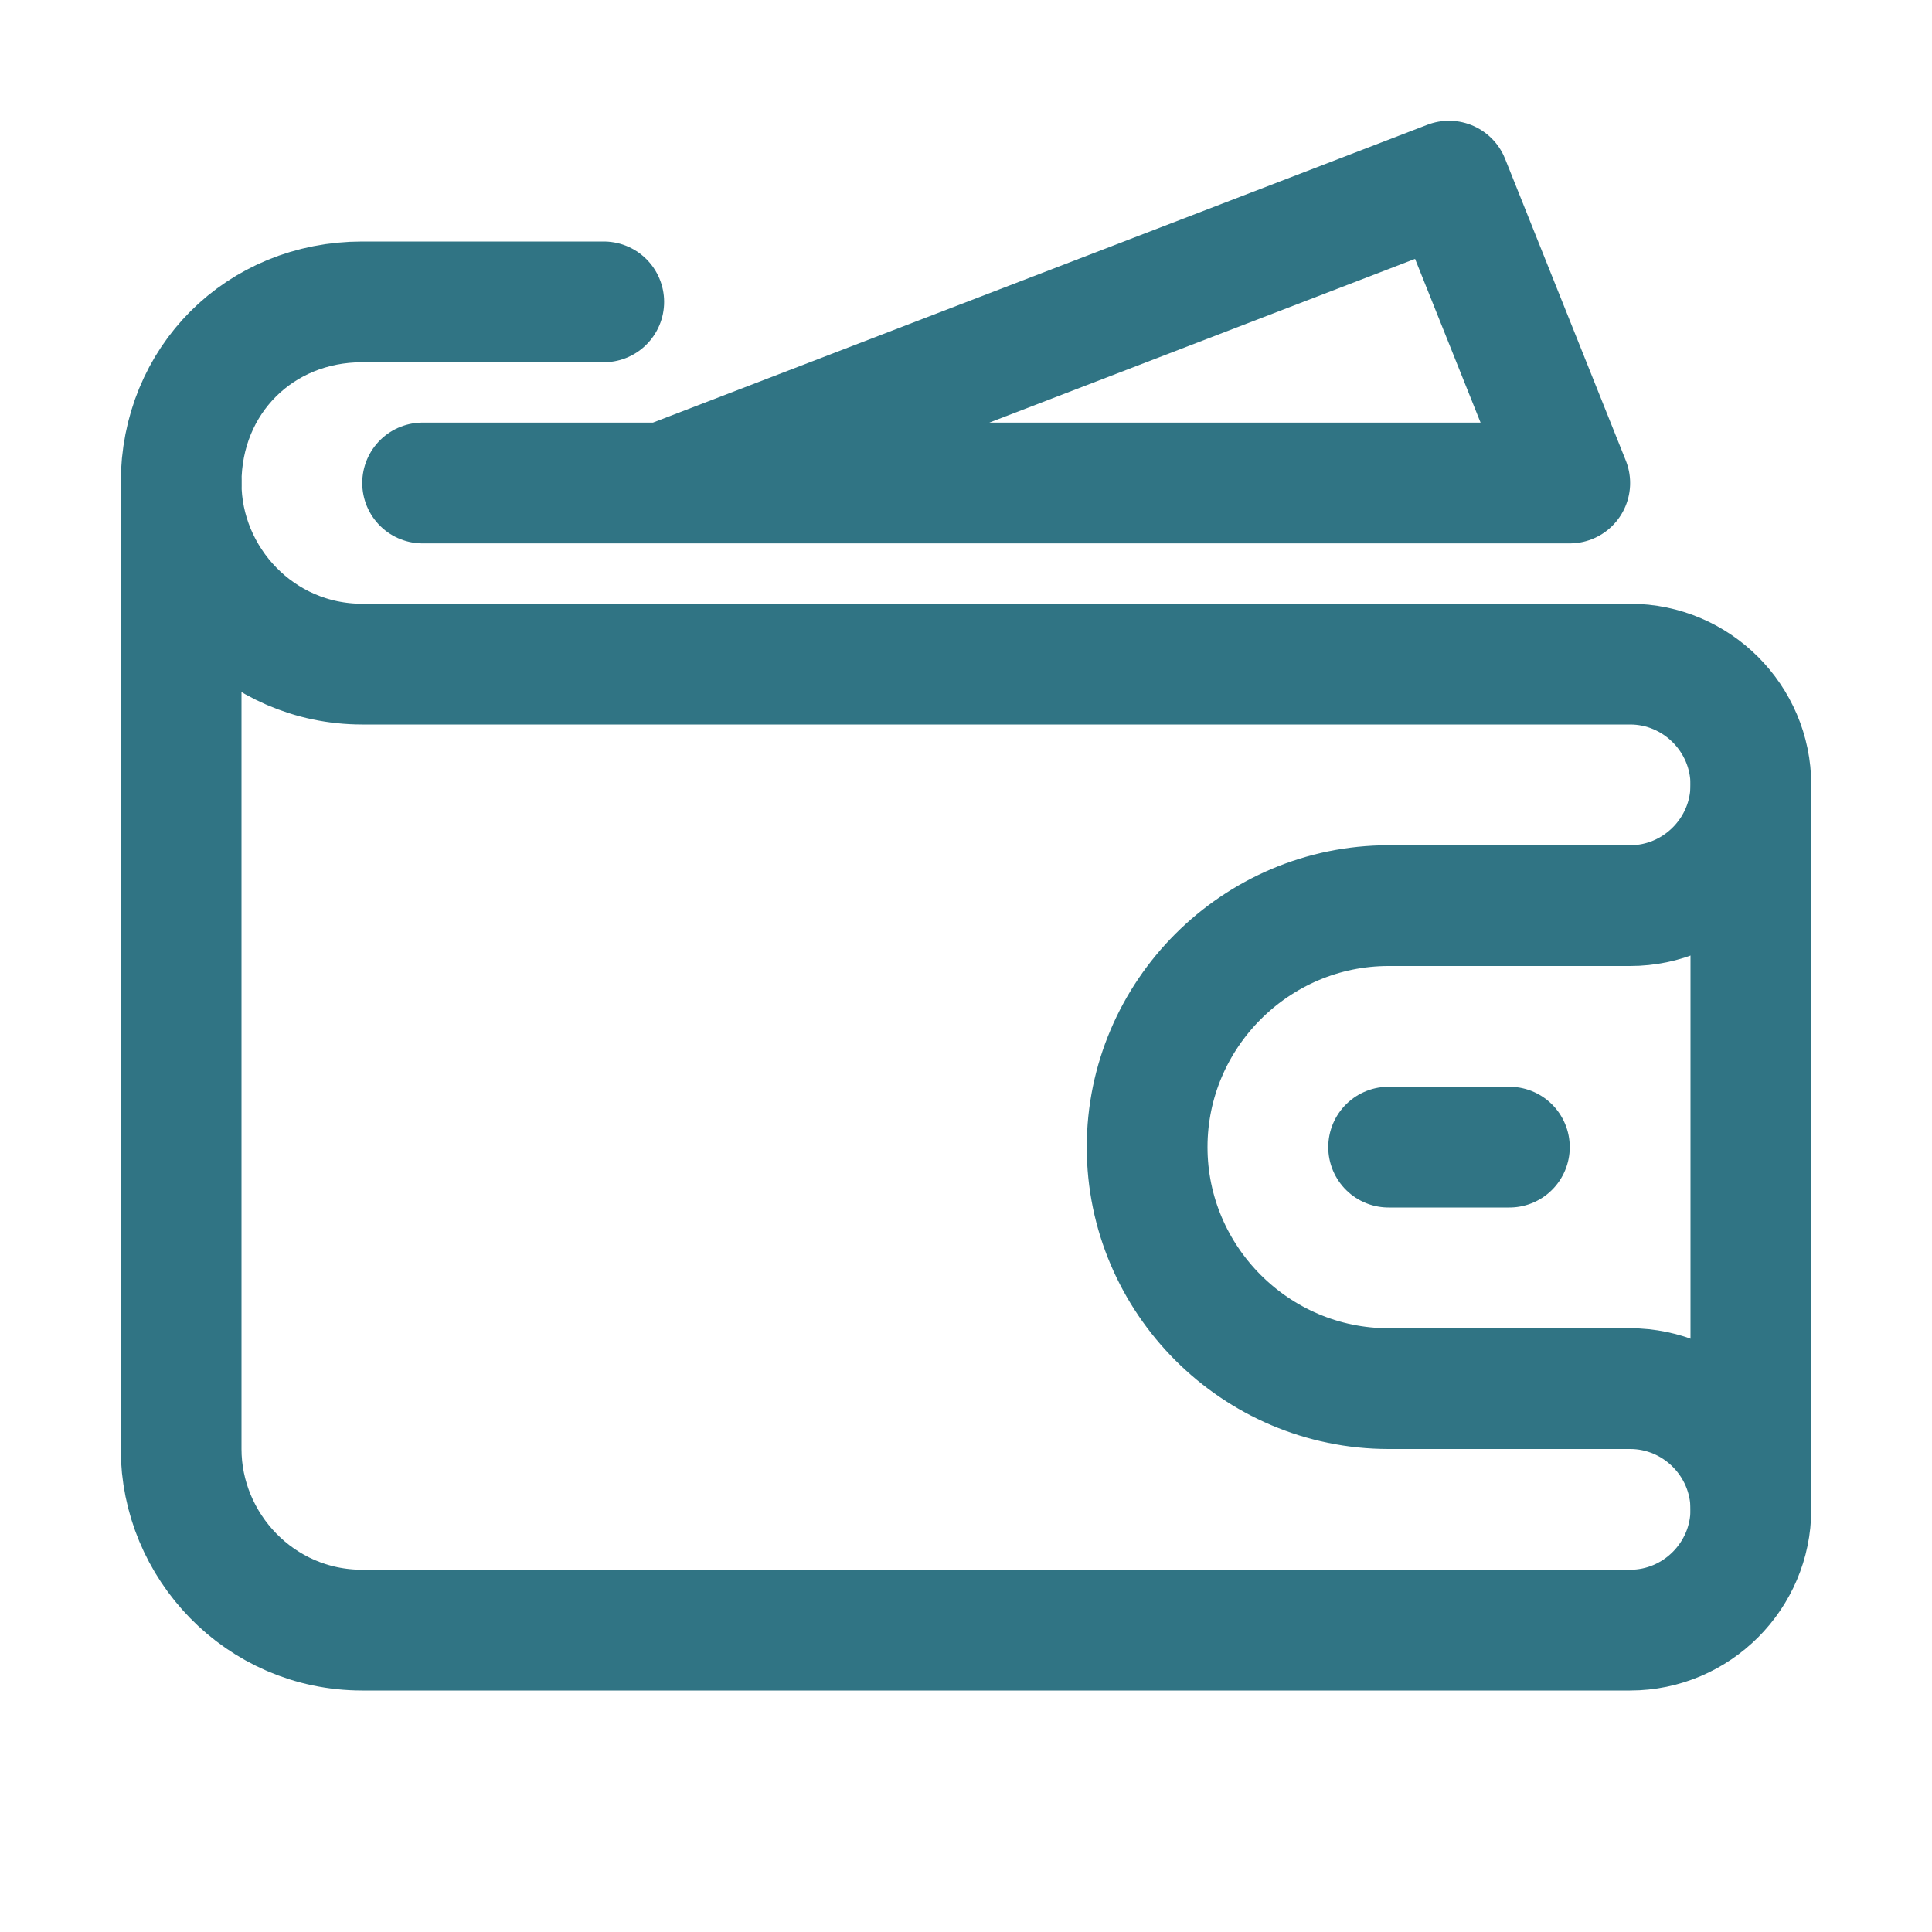
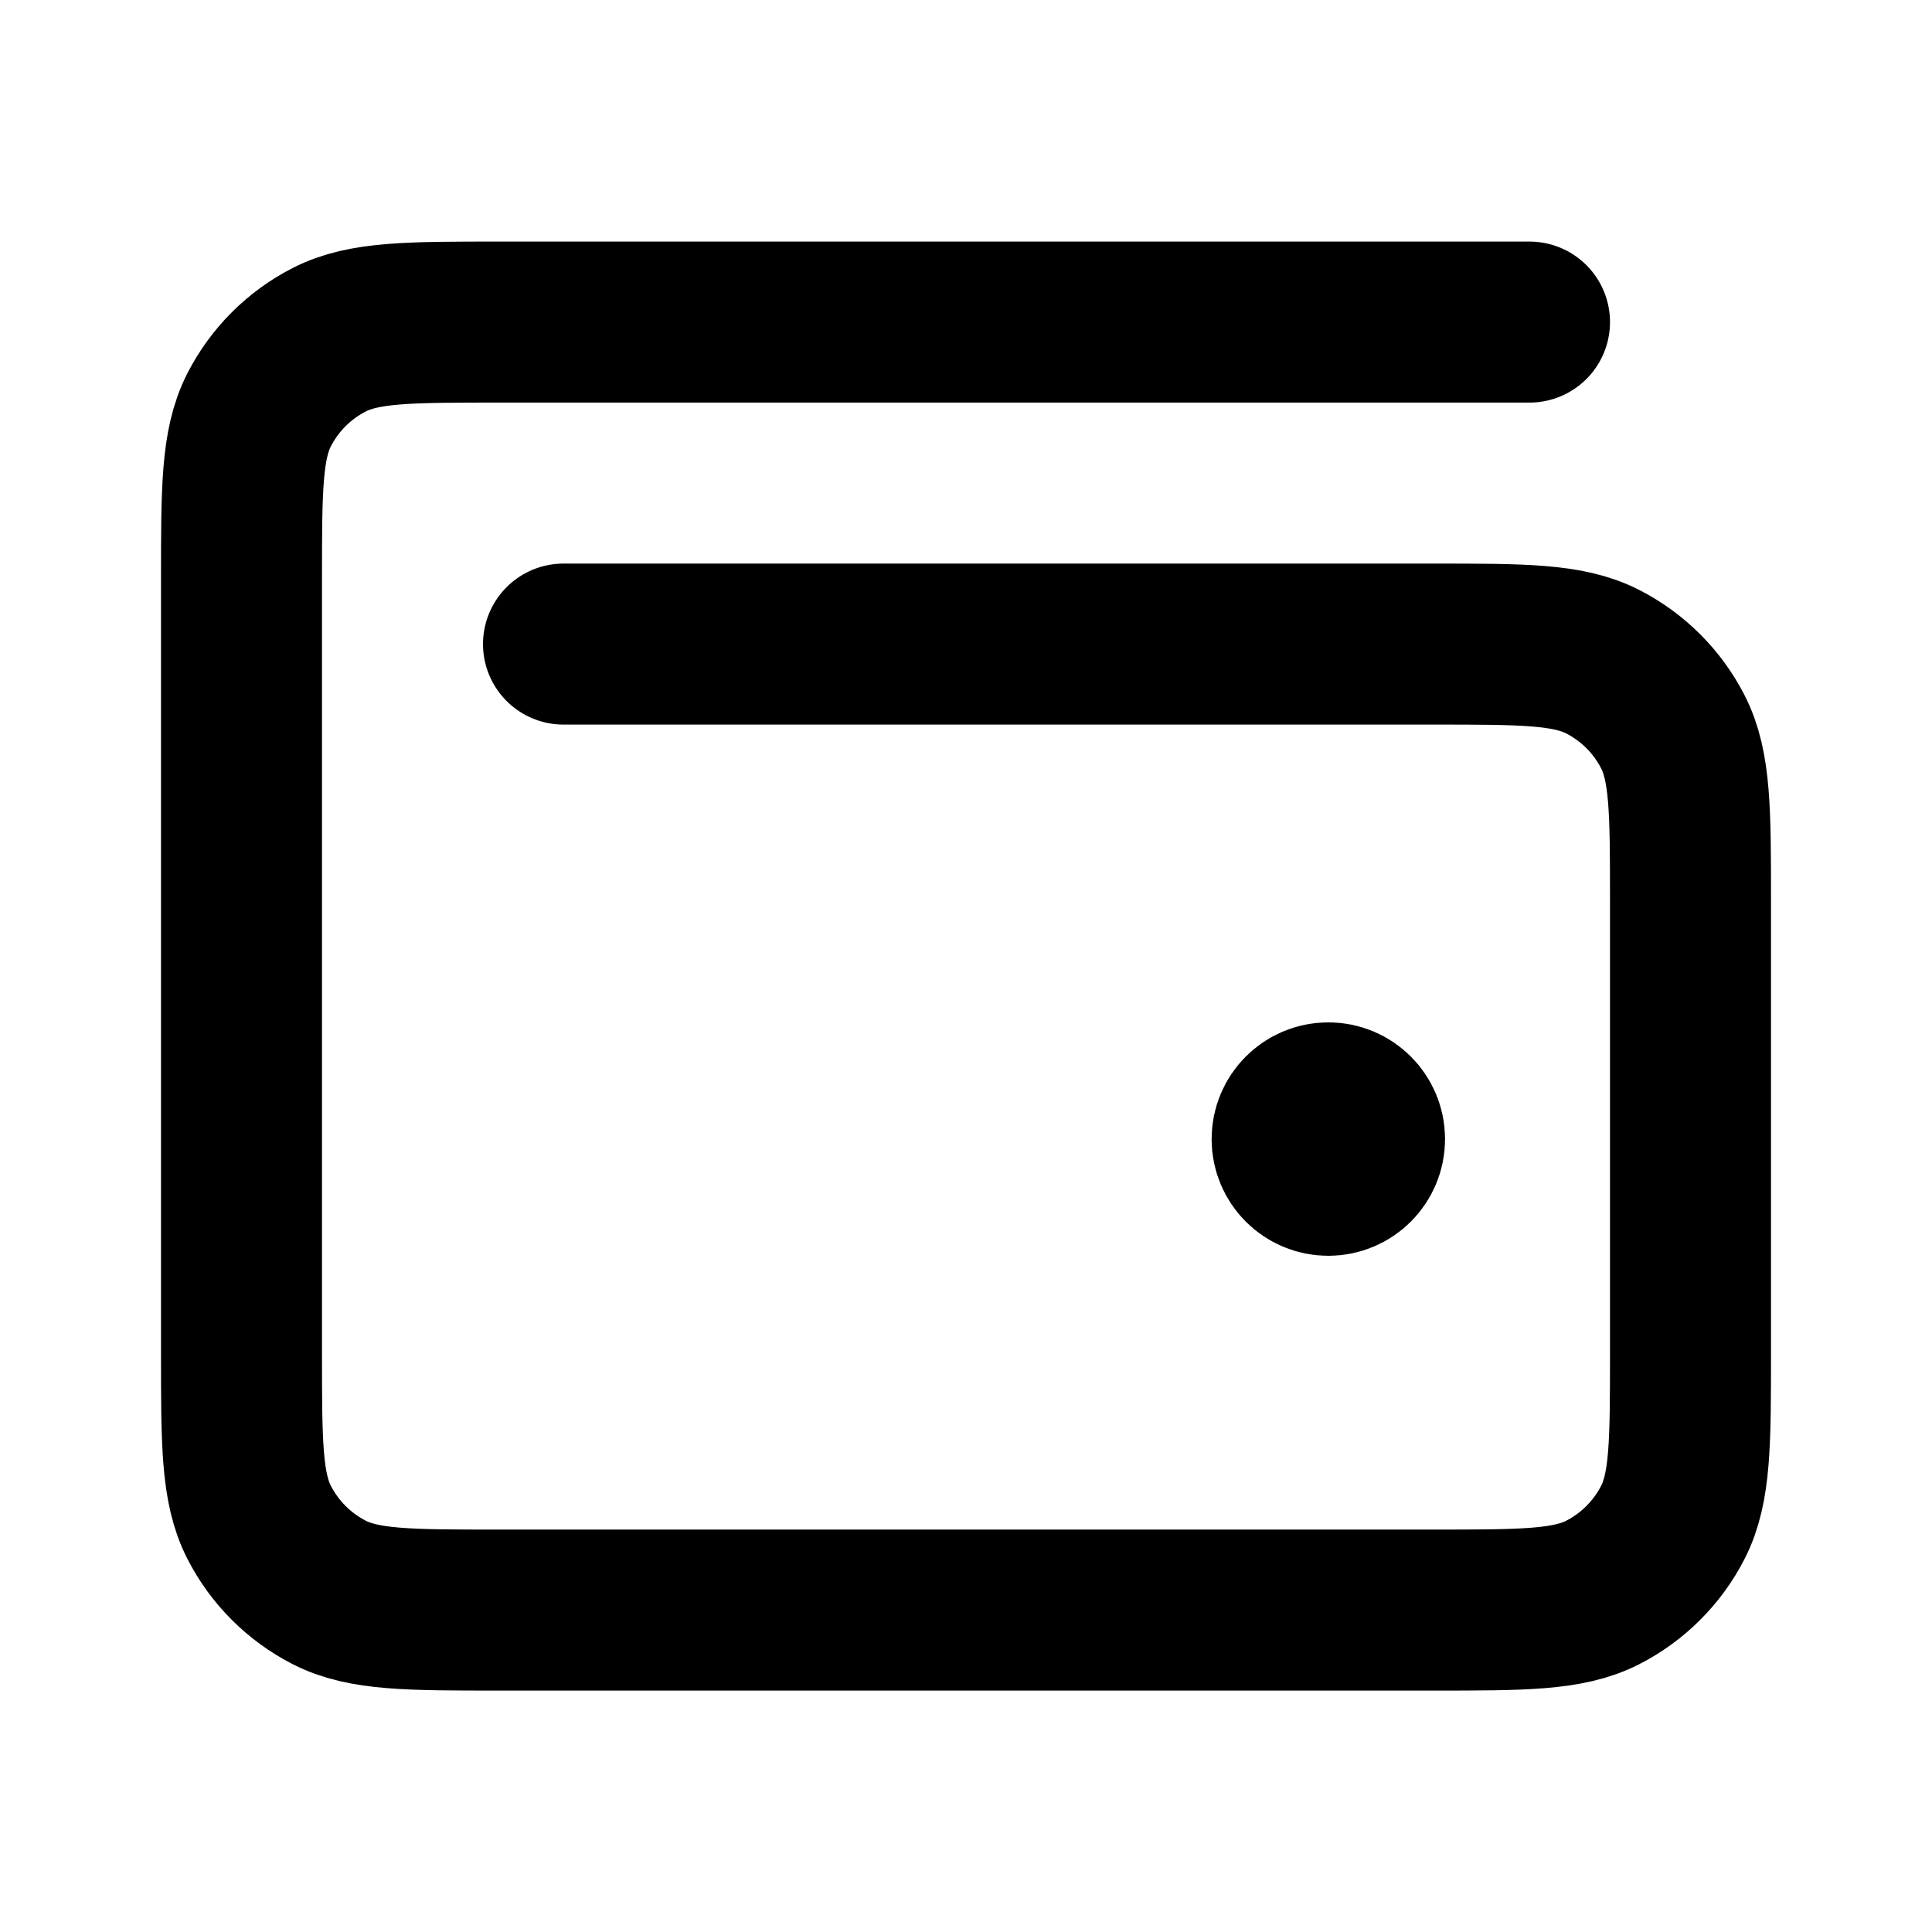
- <svg xmlns="http://www.w3.org/2000/svg" version="1.1" id="Icons" x="0px" y="0px" viewBox="0 0 32 32" style="enable-background:new 0 0 32 32;" xml:space="preserve">
-   <style type="text/css">
- 	.st0{fill:none;stroke:#000000;stroke-width:2;stroke-linecap:round;stroke-linejoin:round;stroke-miterlimit:10;}
- 	
- 		.st1{fill:none;stroke:#000000;stroke-width:2;stroke-linecap:round;stroke-linejoin:round;stroke-miterlimit:10;stroke-dasharray:3;}
- 	.st2{fill:none;stroke:#000000;stroke-width:2;stroke-linejoin:round;stroke-miterlimit:10;}
- 	.st3{fill:none;}
- </style>
-   <g>
-     <path class="st0" d="M3,8c0-1.7,1.3-3,3-3h4" id="id_107" style="stroke: rgb(48, 116, 132);" />
-     <path class="st0" d="M19,19L19,19c0-2.2,1.8-4,4-4h4c1.1,0,2-0.9,2-2v0c0-1.1-0.9-2-2-2H6c-1.7,0-3-1.4-3-3v16c0,1.6,1.3,3,3,3h21   c1.1,0,2-0.9,2-2v0c0-1.1-0.9-2-2-2h-4C20.8,23,19,21.2,19,19z" id="id_108" style="stroke: rgb(48, 116, 132);" />
+ <svg xmlns="http://www.w3.org/2000/svg" width="256px" height="256px" viewBox="0 0 24 24" fill="none" stroke="#ffff00">
+   <g id="SVGRepo_bgCarrier" stroke-width="0" />
+   <g id="SVGRepo_tracerCarrier" stroke-linecap="round" stroke-linejoin="round" />
+   <g id="SVGRepo_iconCarrier">
+     <path d="M16.501 14.15H16.51M19 4.001H6.2C5.08 4.001 4.52 4.001 4.092 4.219C3.716 4.411 3.41 4.717 3.218 5.093C3 5.521 3 6.081 3 7.201V16.801C3 17.921 3 18.481 3.218 18.909C3.41 19.285 3.716 19.591 4.092 19.783C4.52 20.001 5.08 20.001 6.2 20.001H17.8C18.92 20.001 19.48 20.001 19.908 19.783C20.284 19.591 20.59 19.285 20.782 18.909C21 18.481 21 17.921 21 16.801V11.201C21 10.081 21 9.521 20.782 9.093C20.59 8.717 20.284 8.411 19.908 8.219C19.48 8.001 18.92 8.001 17.8 8.001H7M16.951 14.15C16.951 14.399 16.749 14.6 16.501 14.6C16.252 14.6 16.051 14.399 16.051 14.15C16.051 13.902 16.252 13.7 16.501 13.7C16.749 13.7 16.951 13.902 16.951 14.15Z" stroke="#000000" stroke-width="2" stroke-linecap="round" stroke-linejoin="round" />
  </g>
-   <polyline class="st0" points="11,8 24,3 26,8 7,8 " id="id_109" style="stroke: rgb(48, 116, 132);" />
-   <line class="st0" x1="23" y1="19" x2="25" y2="19" id="id_110" style="stroke: rgb(48, 116, 132);" />
-   <line class="st0" x1="29" y1="13" x2="29" y2="25" id="id_111" style="stroke: rgb(48, 116, 132);" />
-   <rect x="-360" y="-216" class="st3" width="536" height="680" id="id_112" />
</svg>
